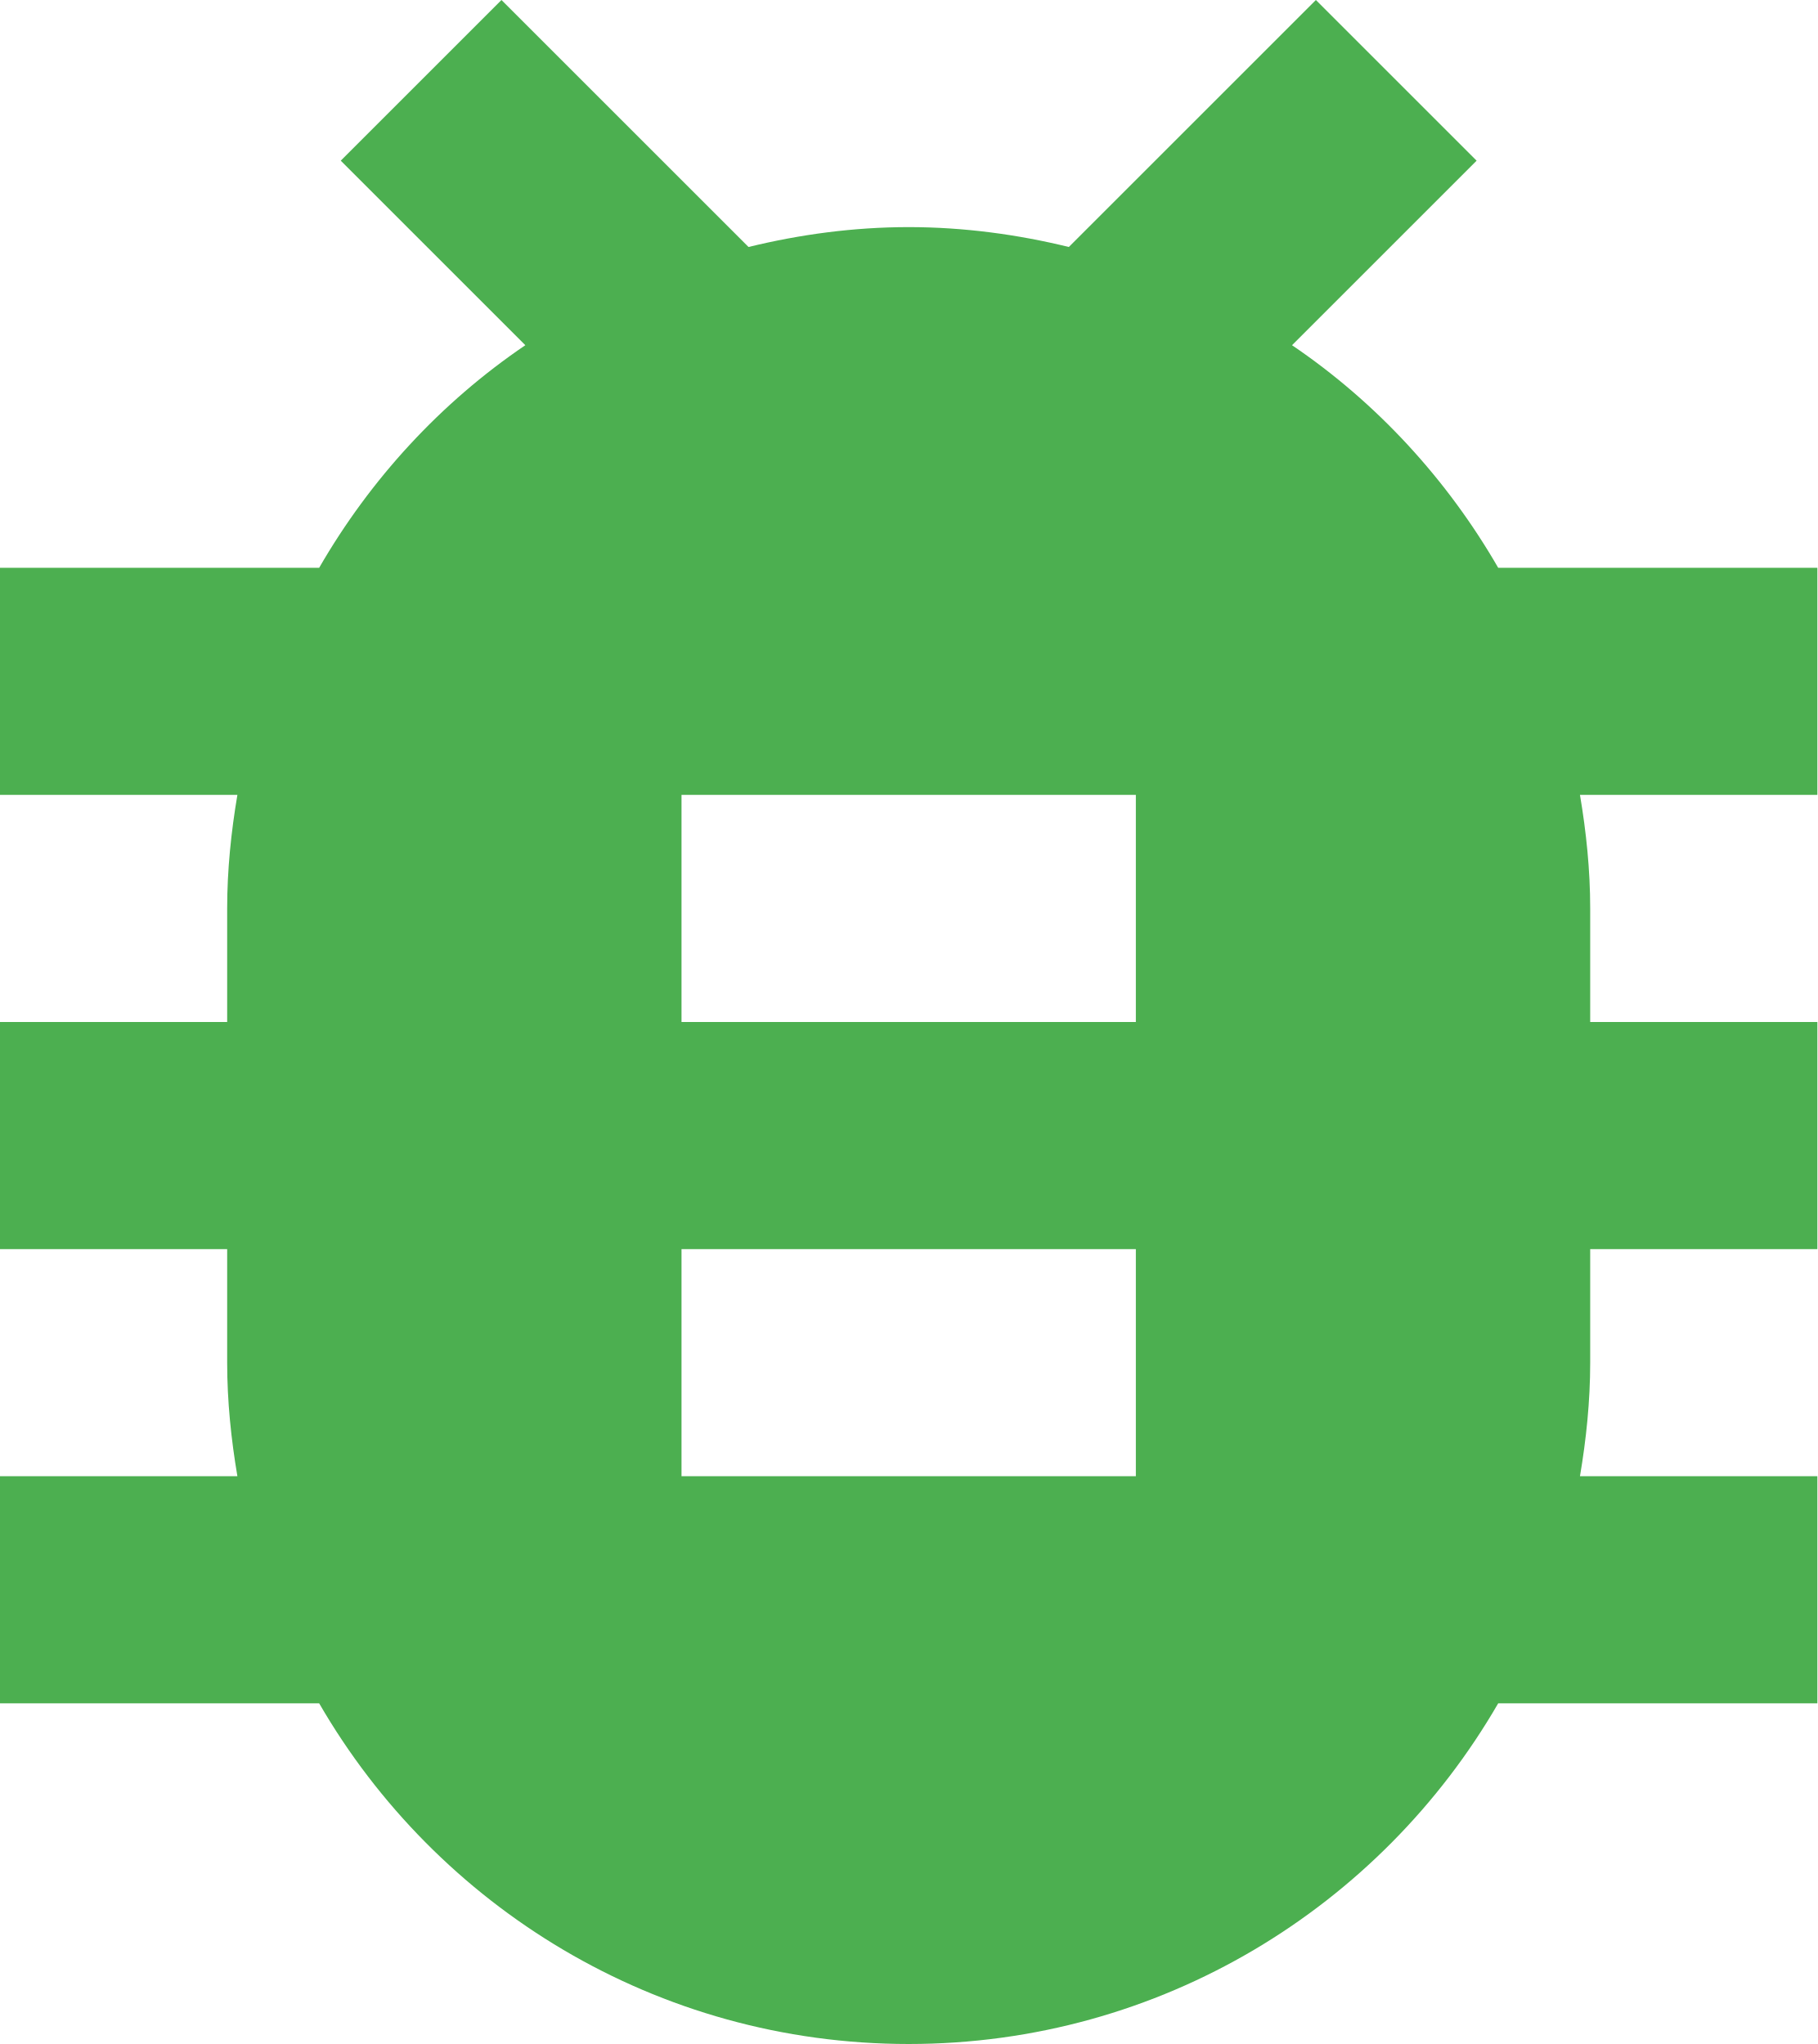
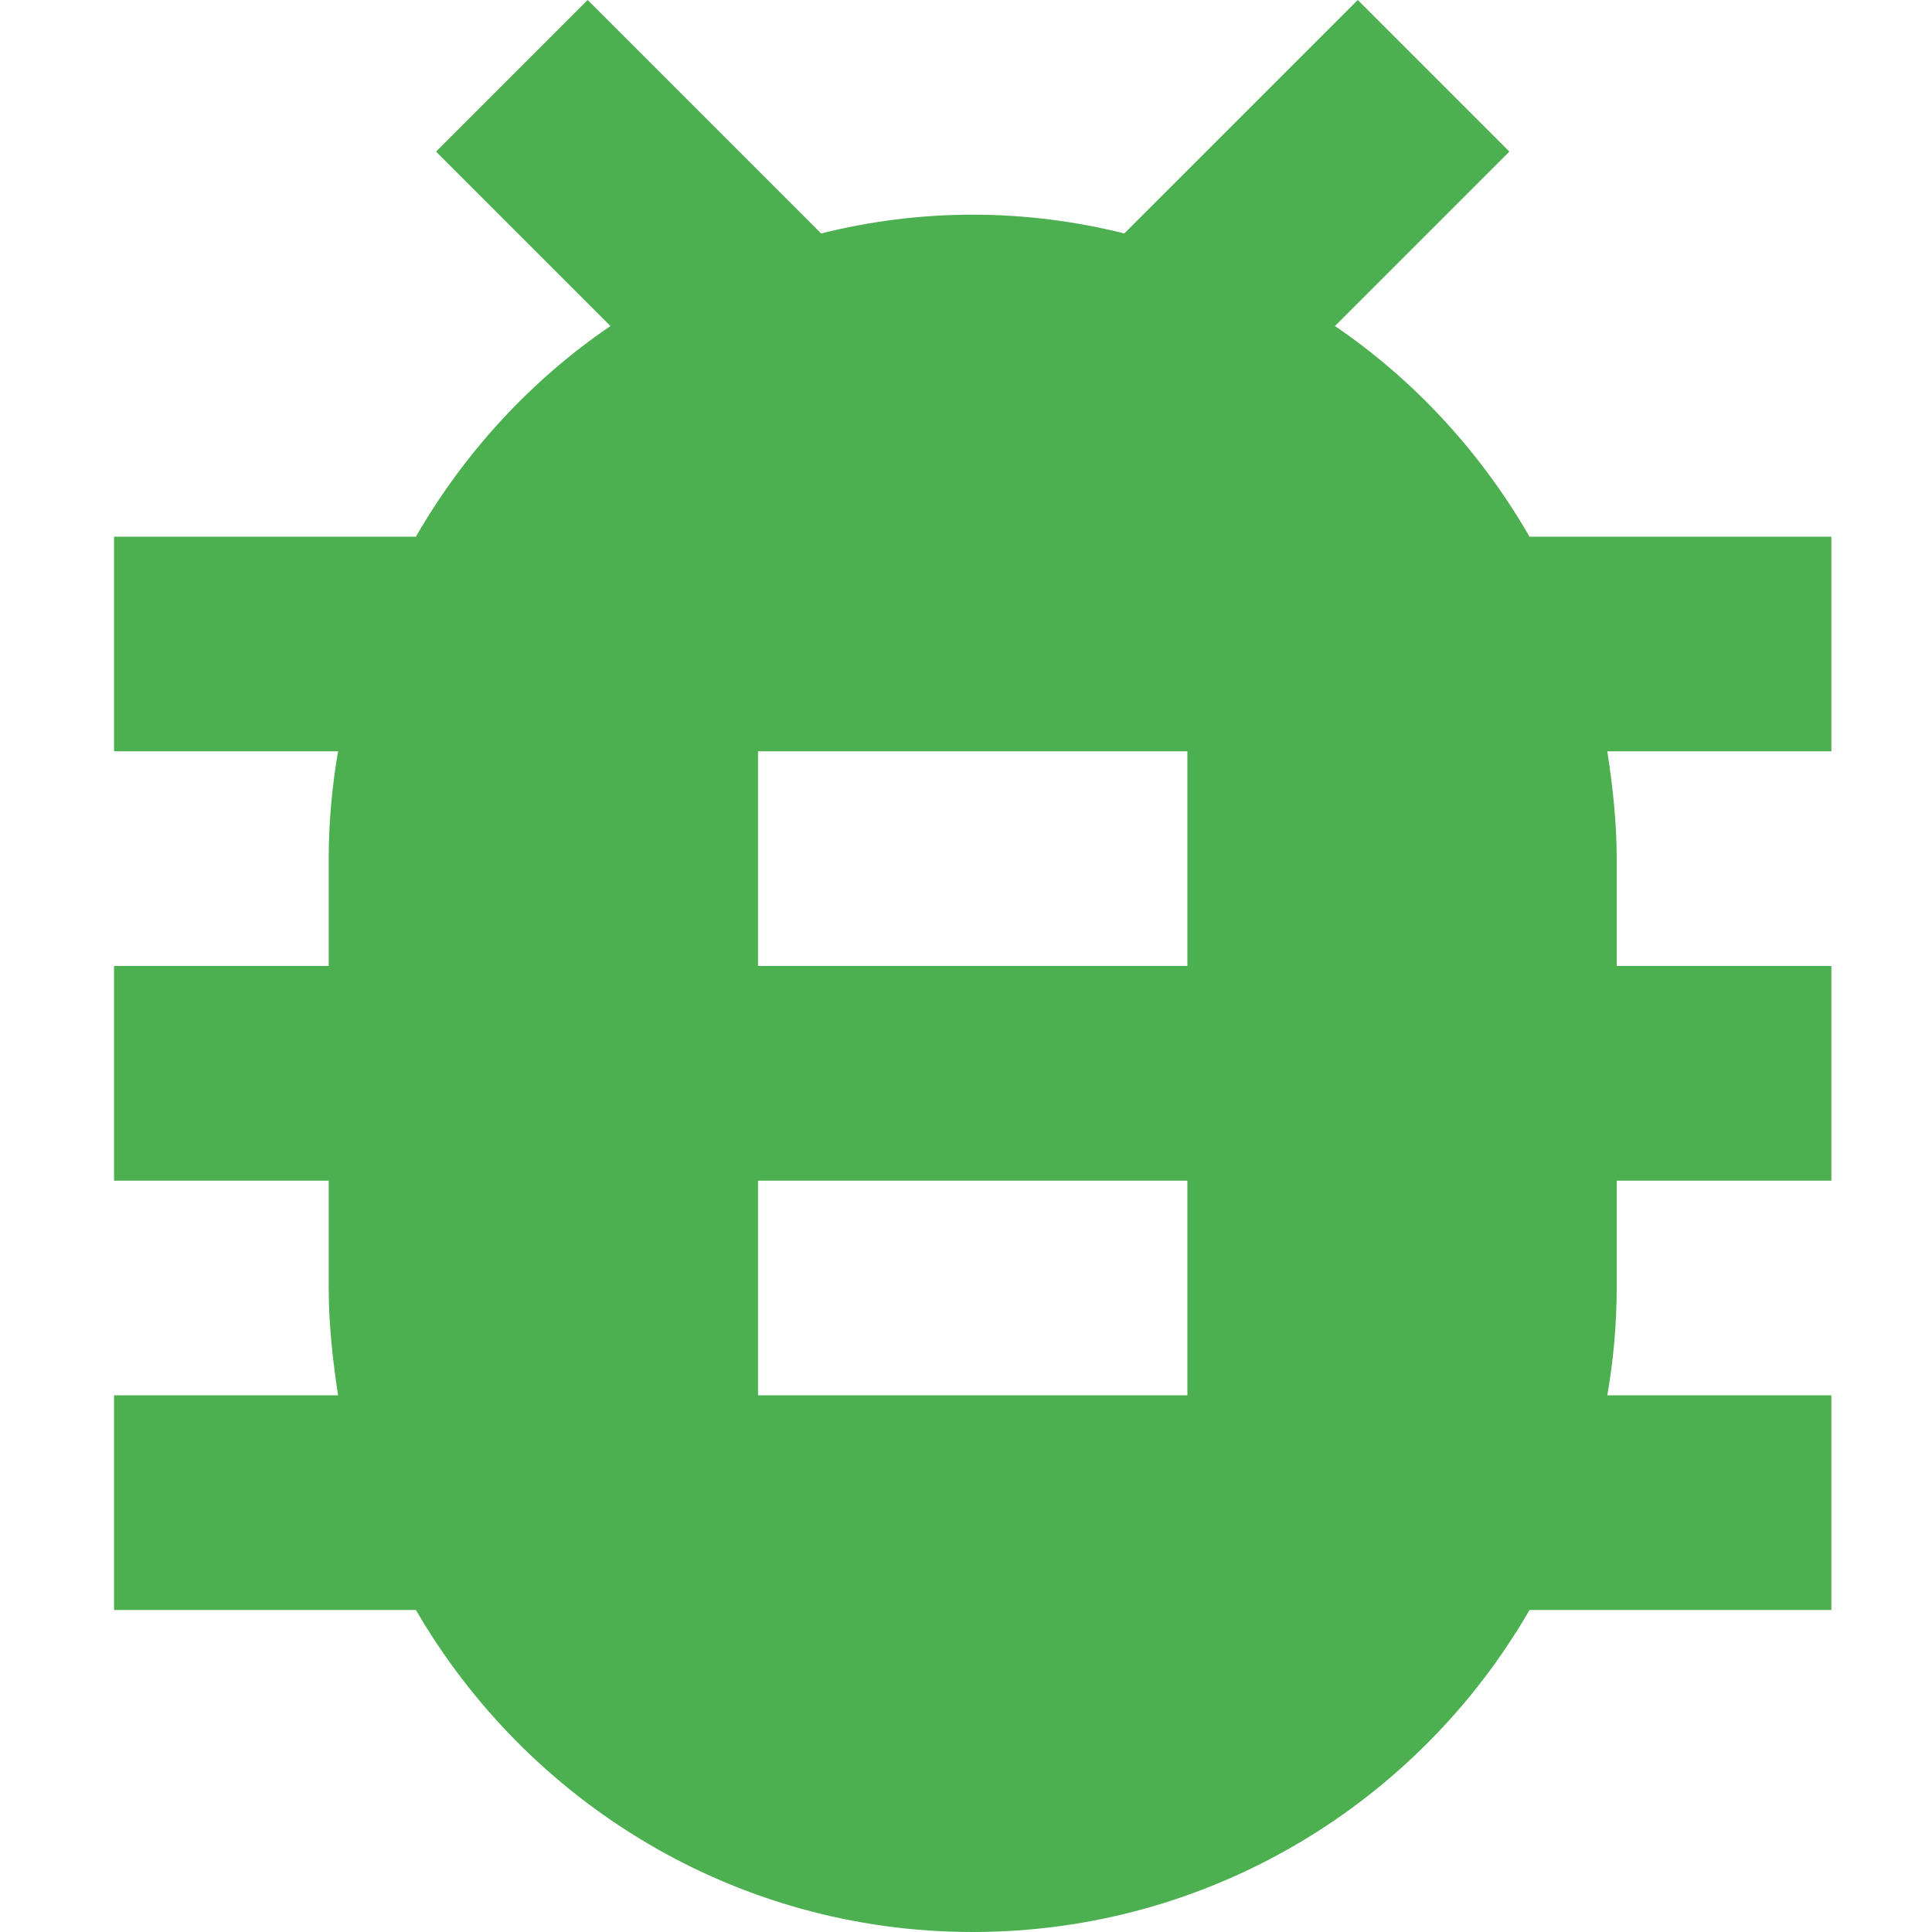
- <svg xmlns="http://www.w3.org/2000/svg" width="100%" height="100%" viewBox="0 0 32 36" version="1.1" xml:space="preserve" style="fill-rule:evenodd;clip-rule:evenodd;stroke-linejoin:round;stroke-miterlimit:1.414;">
+ <svg xmlns="http://www.w3.org/2000/svg" version="1.1" id="Layer_1" x="0px" y="0px" viewBox="0 0 288 288" style="enable-background:new 0 0 288 288;" xml:space="preserve">
+   <style type="text/css">
+ 	.st0{fill:#4CAF50;}
+ </style>
  <g transform="matrix(1,0,0,1,-8,-6)">
-     <path d="M40,16L34.38,16C33.48,14.44 32.24,13.09 30.75,12.08L34,8.83L31.17,6L26.82,10.35C25.92,10.13 24.97,10 24,10C23.03,10 22.08,10.13 21.18,10.35L16.83,6L14,8.83L17.25,12.08C15.76,13.09 14.52,14.44 13.62,16L8,16L8,20L12.18,20C12.07,20.65 12,21.32 12,22L12,24L8,24L8,28L12,28L12,30C12,30.68 12.07,31.35 12.18,32L8,32L8,36L13.62,36C15.69,39.58 19.56,42 24,42C28.44,42 32.31,39.58 34.38,36L40,36L40,32L35.82,32C35.93,31.35 36,30.68 36,30L36,28L40,28L40,24L36,24L36,22C36,21.32 35.93,20.65 35.82,20L40,20L40,16ZM28,32L20,32L20,28L28,28L28,32ZM28,24L20,24L20,20L28,20L28,24Z" style="fill:rgb(76,175,80);fill-rule:nonzero;" />
+     <path class="st0" d="M281,86h-45c-7.2-12.5-17.1-23.3-29-31.4l26-26L210.4,6l-34.8,34.8C168.4,39,160.8,38,153,38s-15.4,1-22.6,2.8   L95.6,6L73,28.6l26,26C87.1,62.7,77.2,73.5,70,86H25v32h33.4c-0.9,5.2-1.4,10.6-1.4,16v16H25v32h32v16c0,5.4,0.6,10.8,1.4,16H25v32   h45c16.6,28.6,47.5,48,83,48s66.5-19.4,83-48h45v-32h-33.4c0.9-5.2,1.4-10.6,1.4-16v-16h32v-32h-32v-16c0-5.4-0.6-10.8-1.4-16H281   V86z M185,214h-64v-32h64V214z M185,150h-64v-32h64V150z" />
  </g>
</svg>
